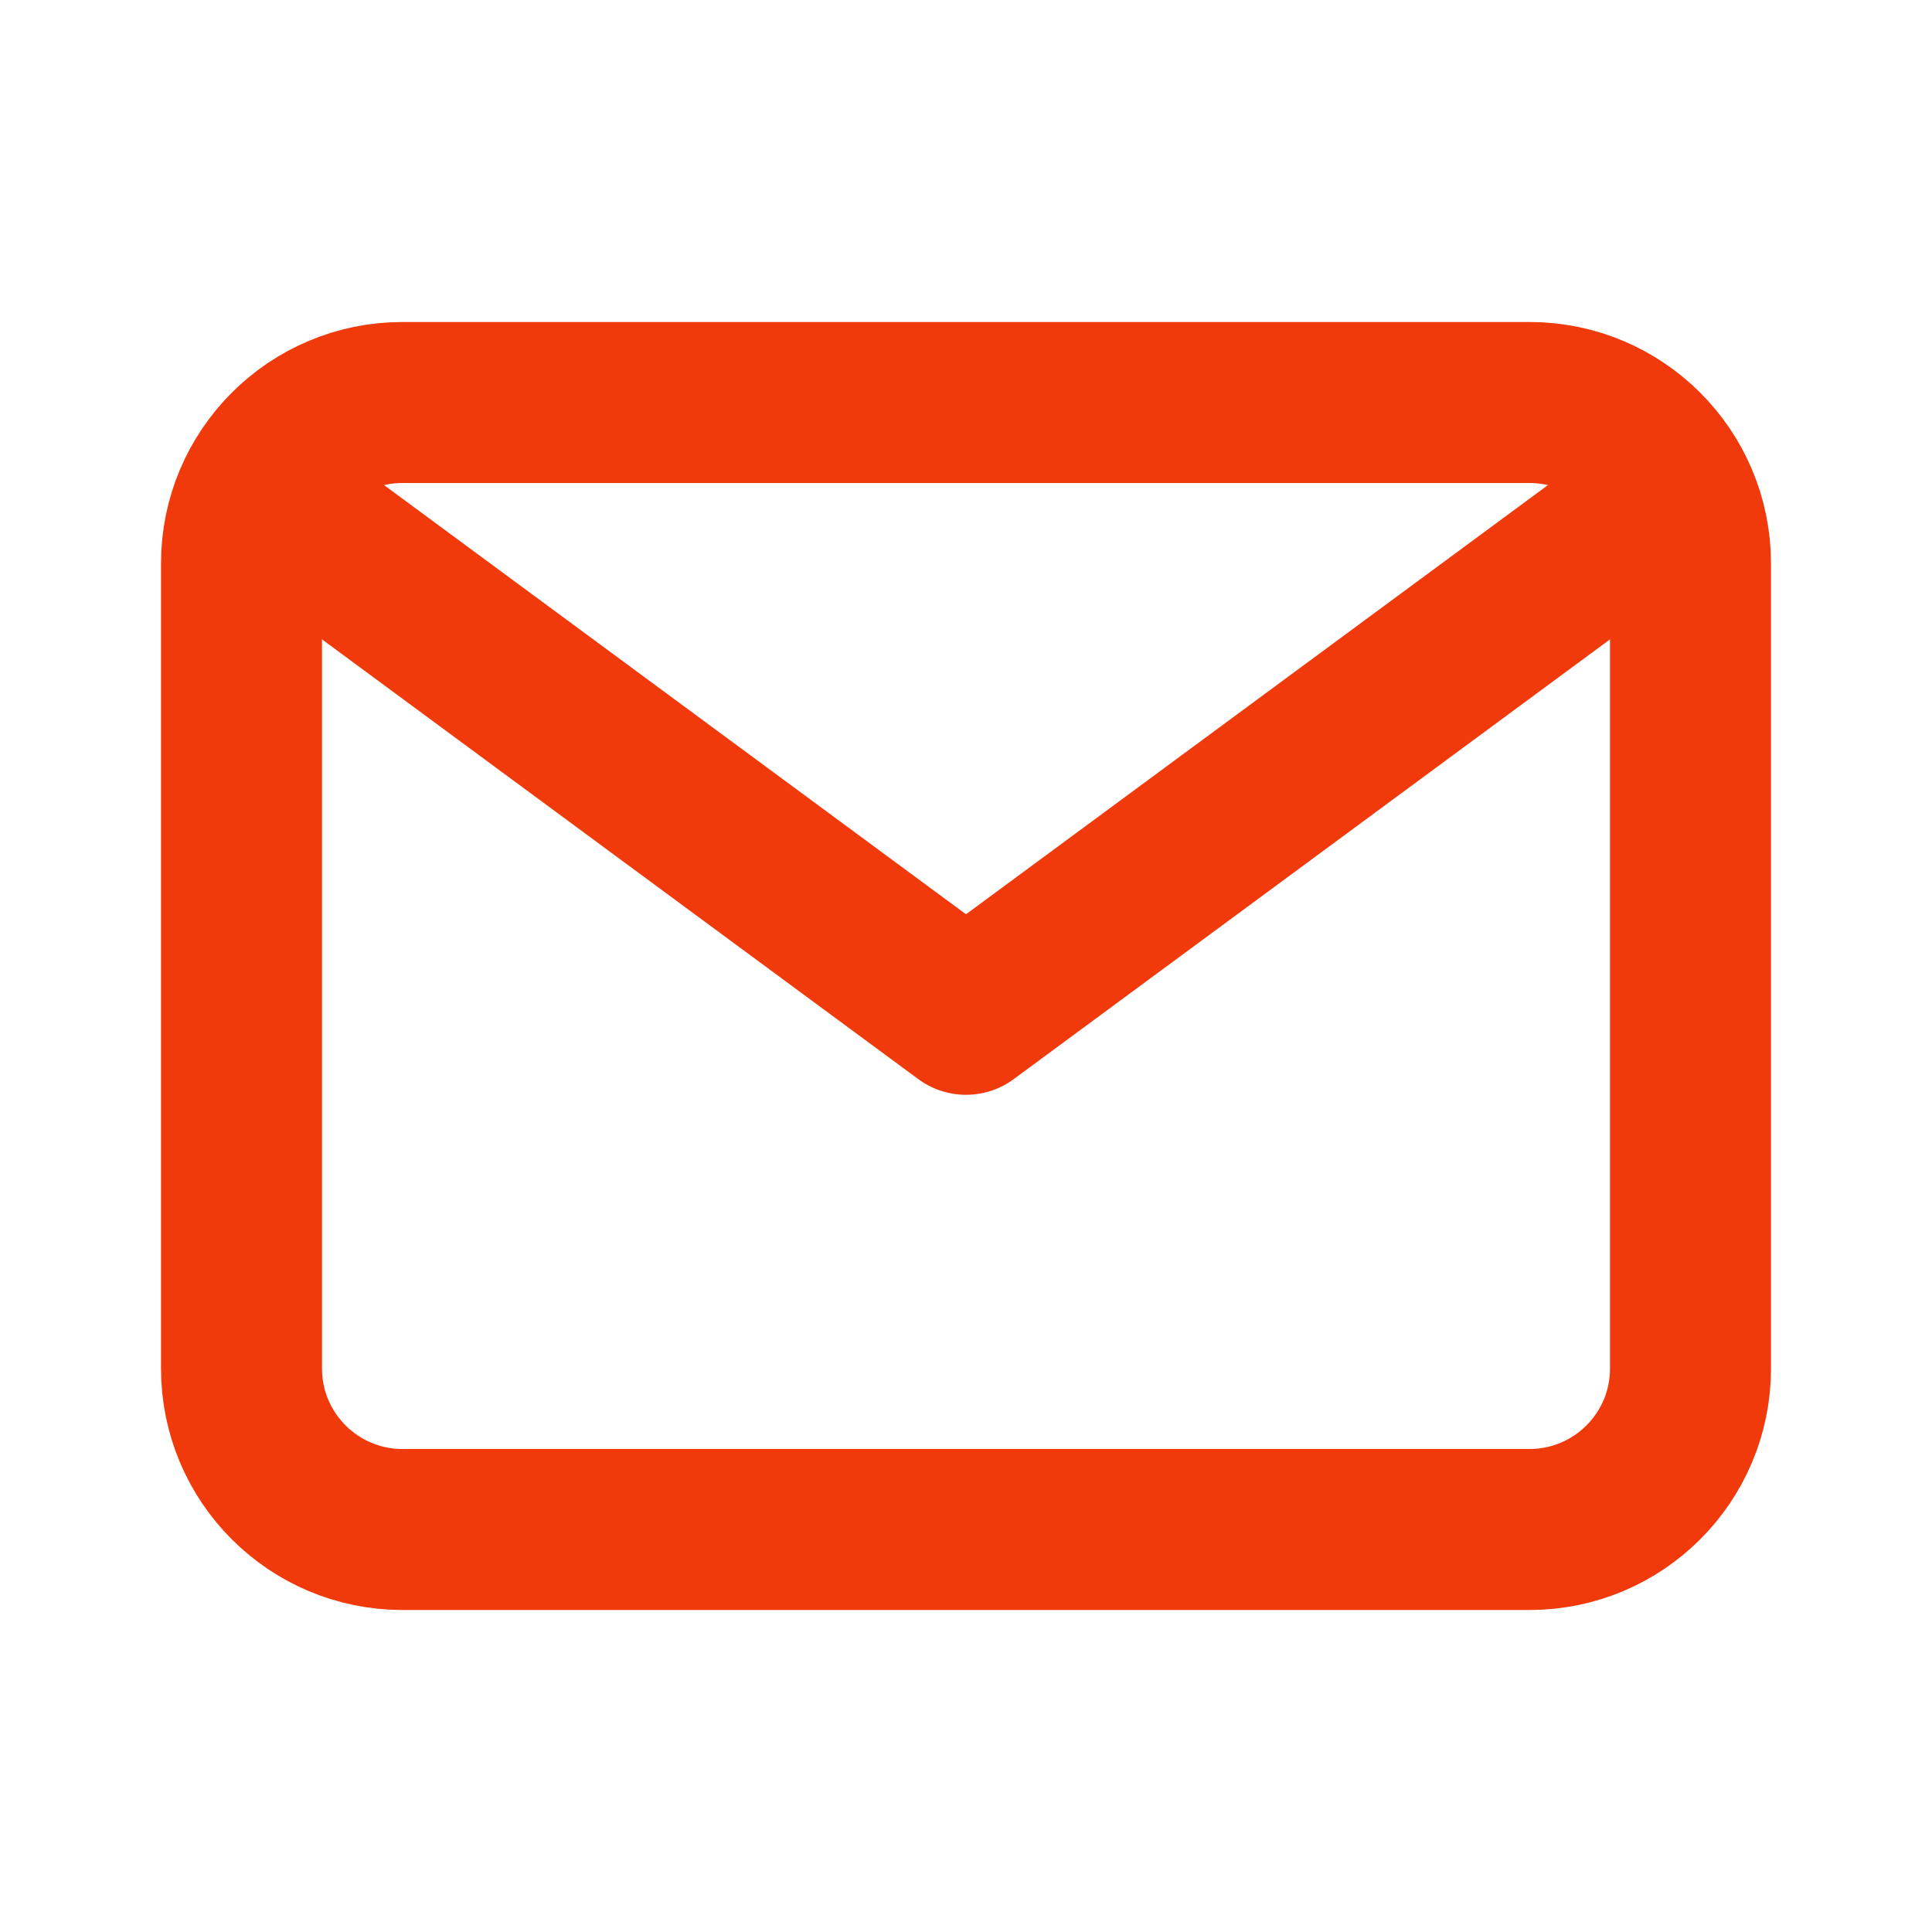
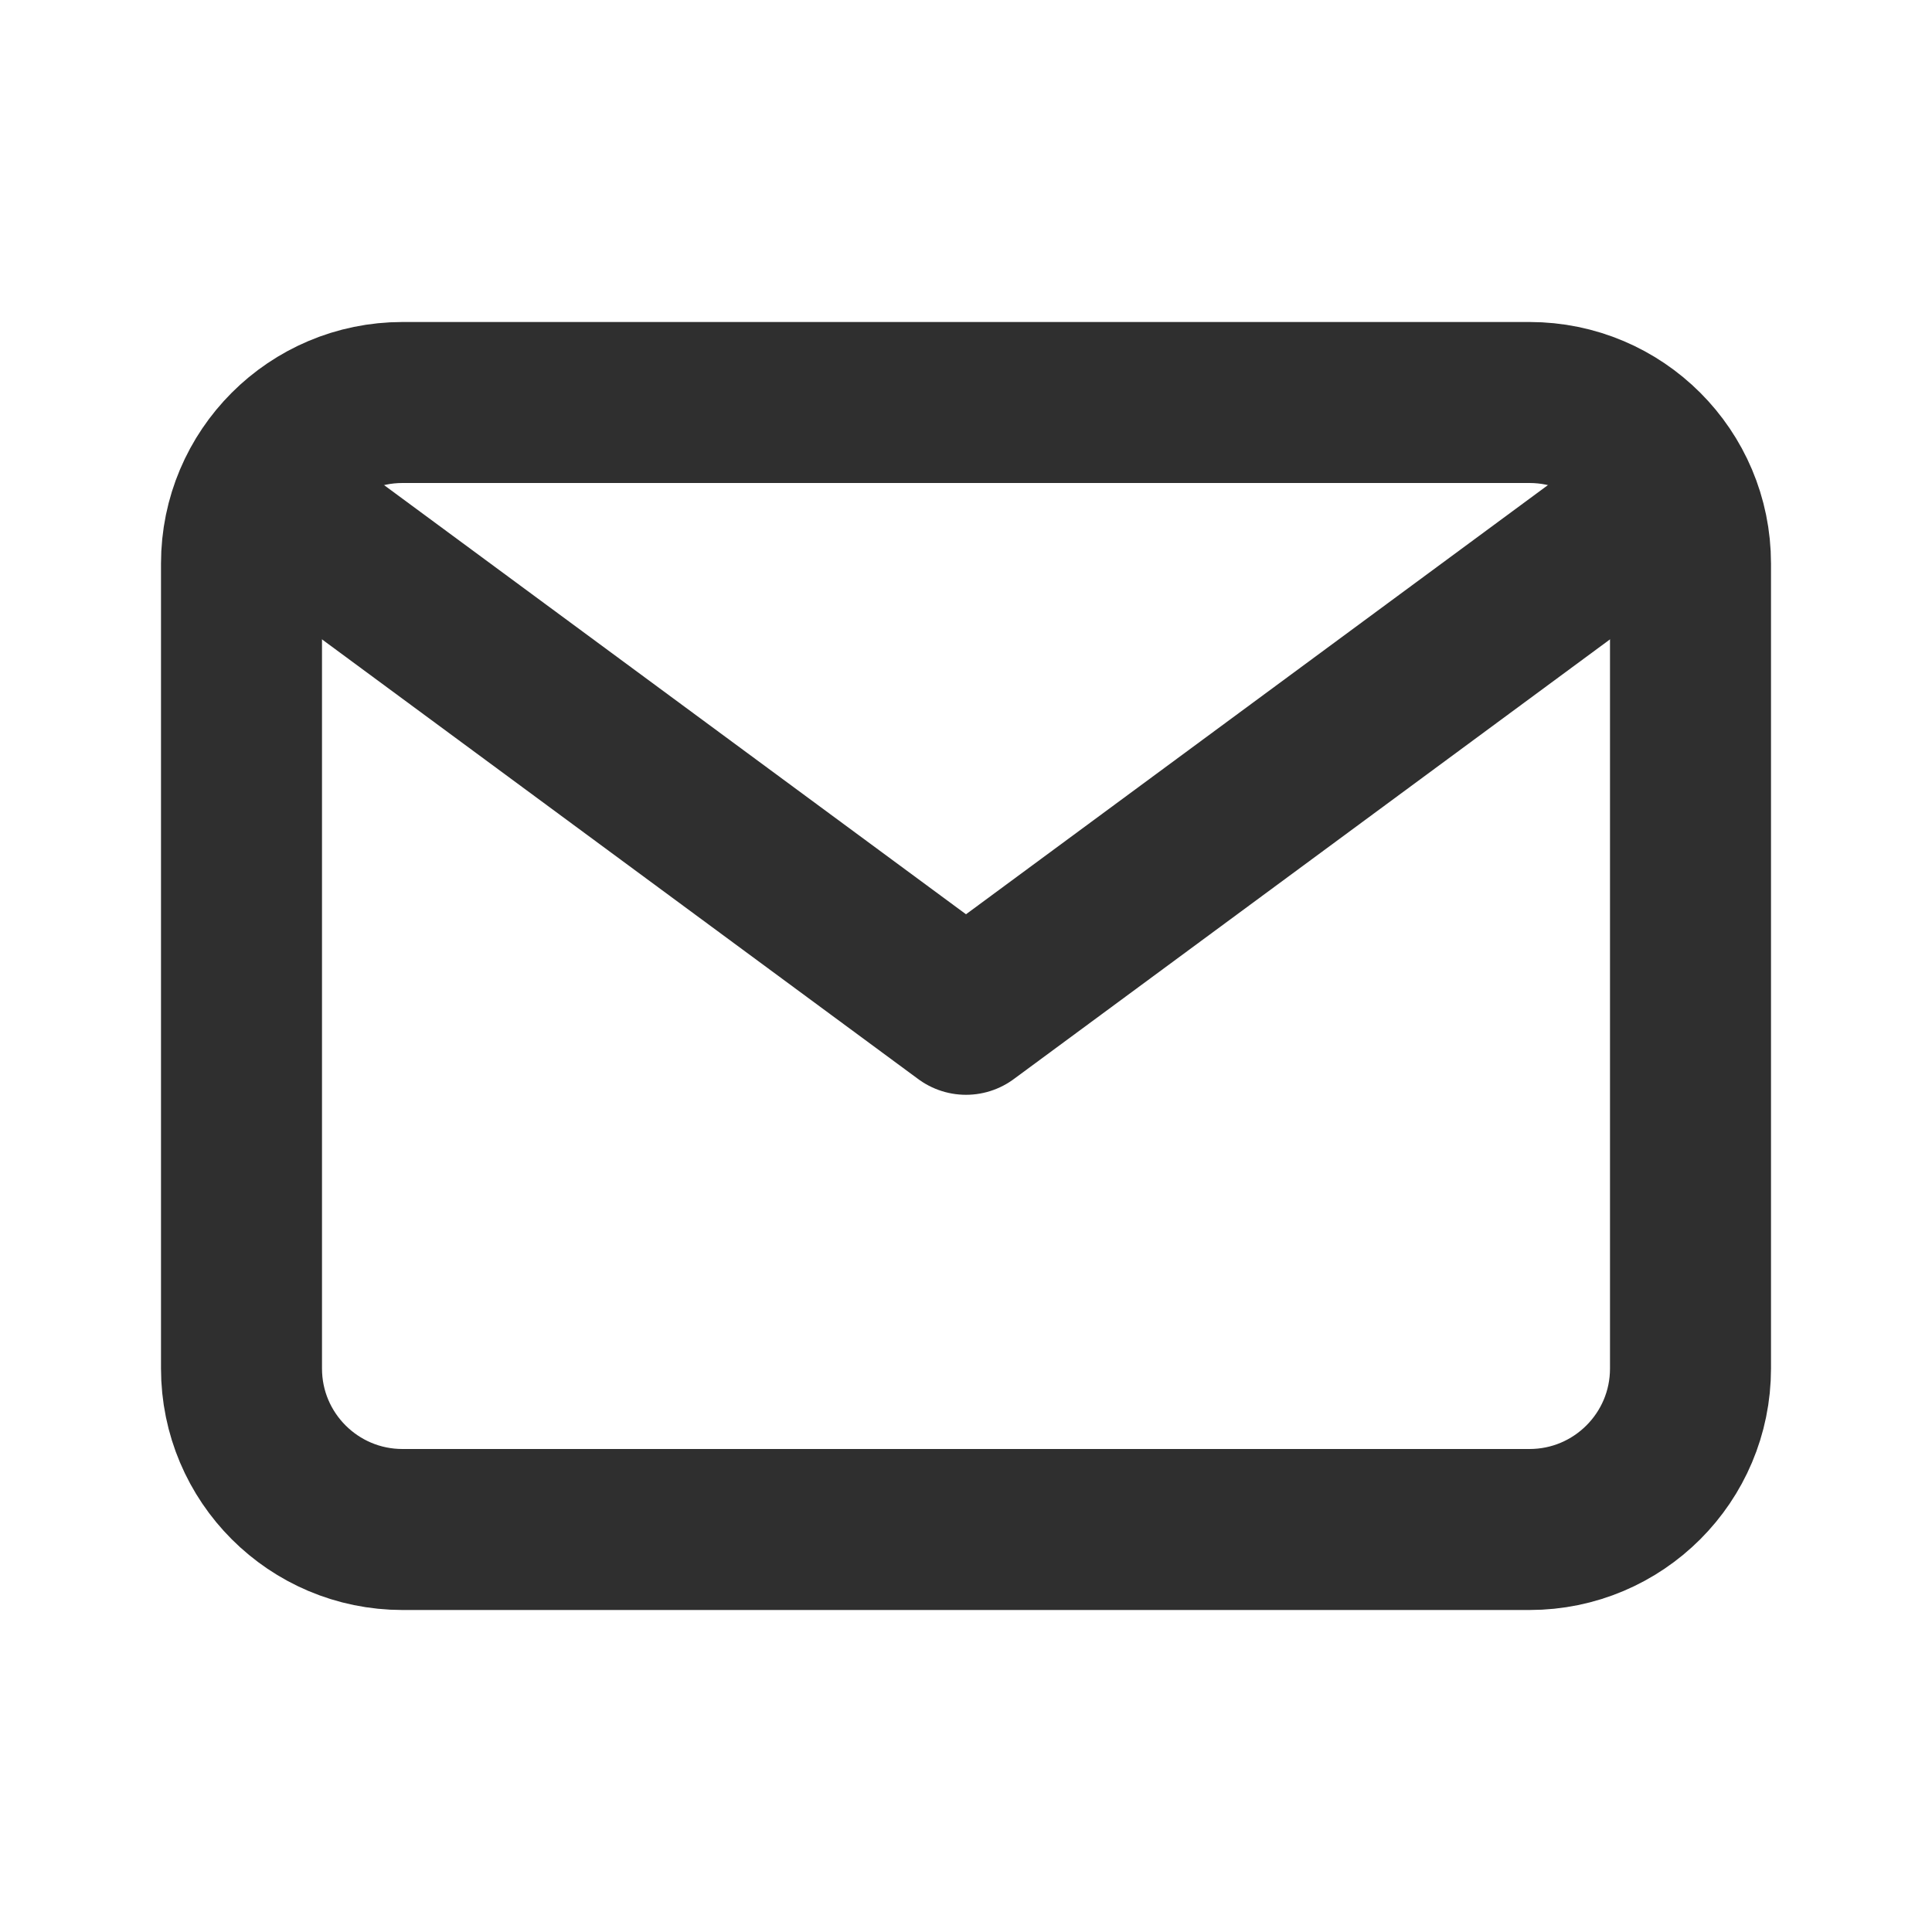
<svg xmlns="http://www.w3.org/2000/svg" width="800px" height="800px" viewBox="0 1.5 24 24">
  <g id="Complete">
    <g id="mail">
      <g>
-         <polyline fill="none" points="4 8.2 12 14.1 20 8.2" stroke="#f13a0c" stroke-linecap="round" stroke-linejoin="round" stroke-width="2" />
-         <rect fill="none" height="14" rx="2" ry="2" stroke="#f13a0c" stroke-linecap="round" stroke-linejoin="round" stroke-width="2" width="18" x="3" y="6.5" />
+         <polyline fill="none" points="4 8.2 12 14.1 20 8.2" stroke="#2f2f2f" stroke-linecap="round" stroke-linejoin="round" stroke-width="2" />
+         <rect fill="none" height="14" rx="2" ry="2" stroke="#2f2f2f" stroke-linecap="round" stroke-linejoin="round" stroke-width="2" width="18" x="3" y="6.5" />
      </g>
    </g>
  </g>
</svg>
